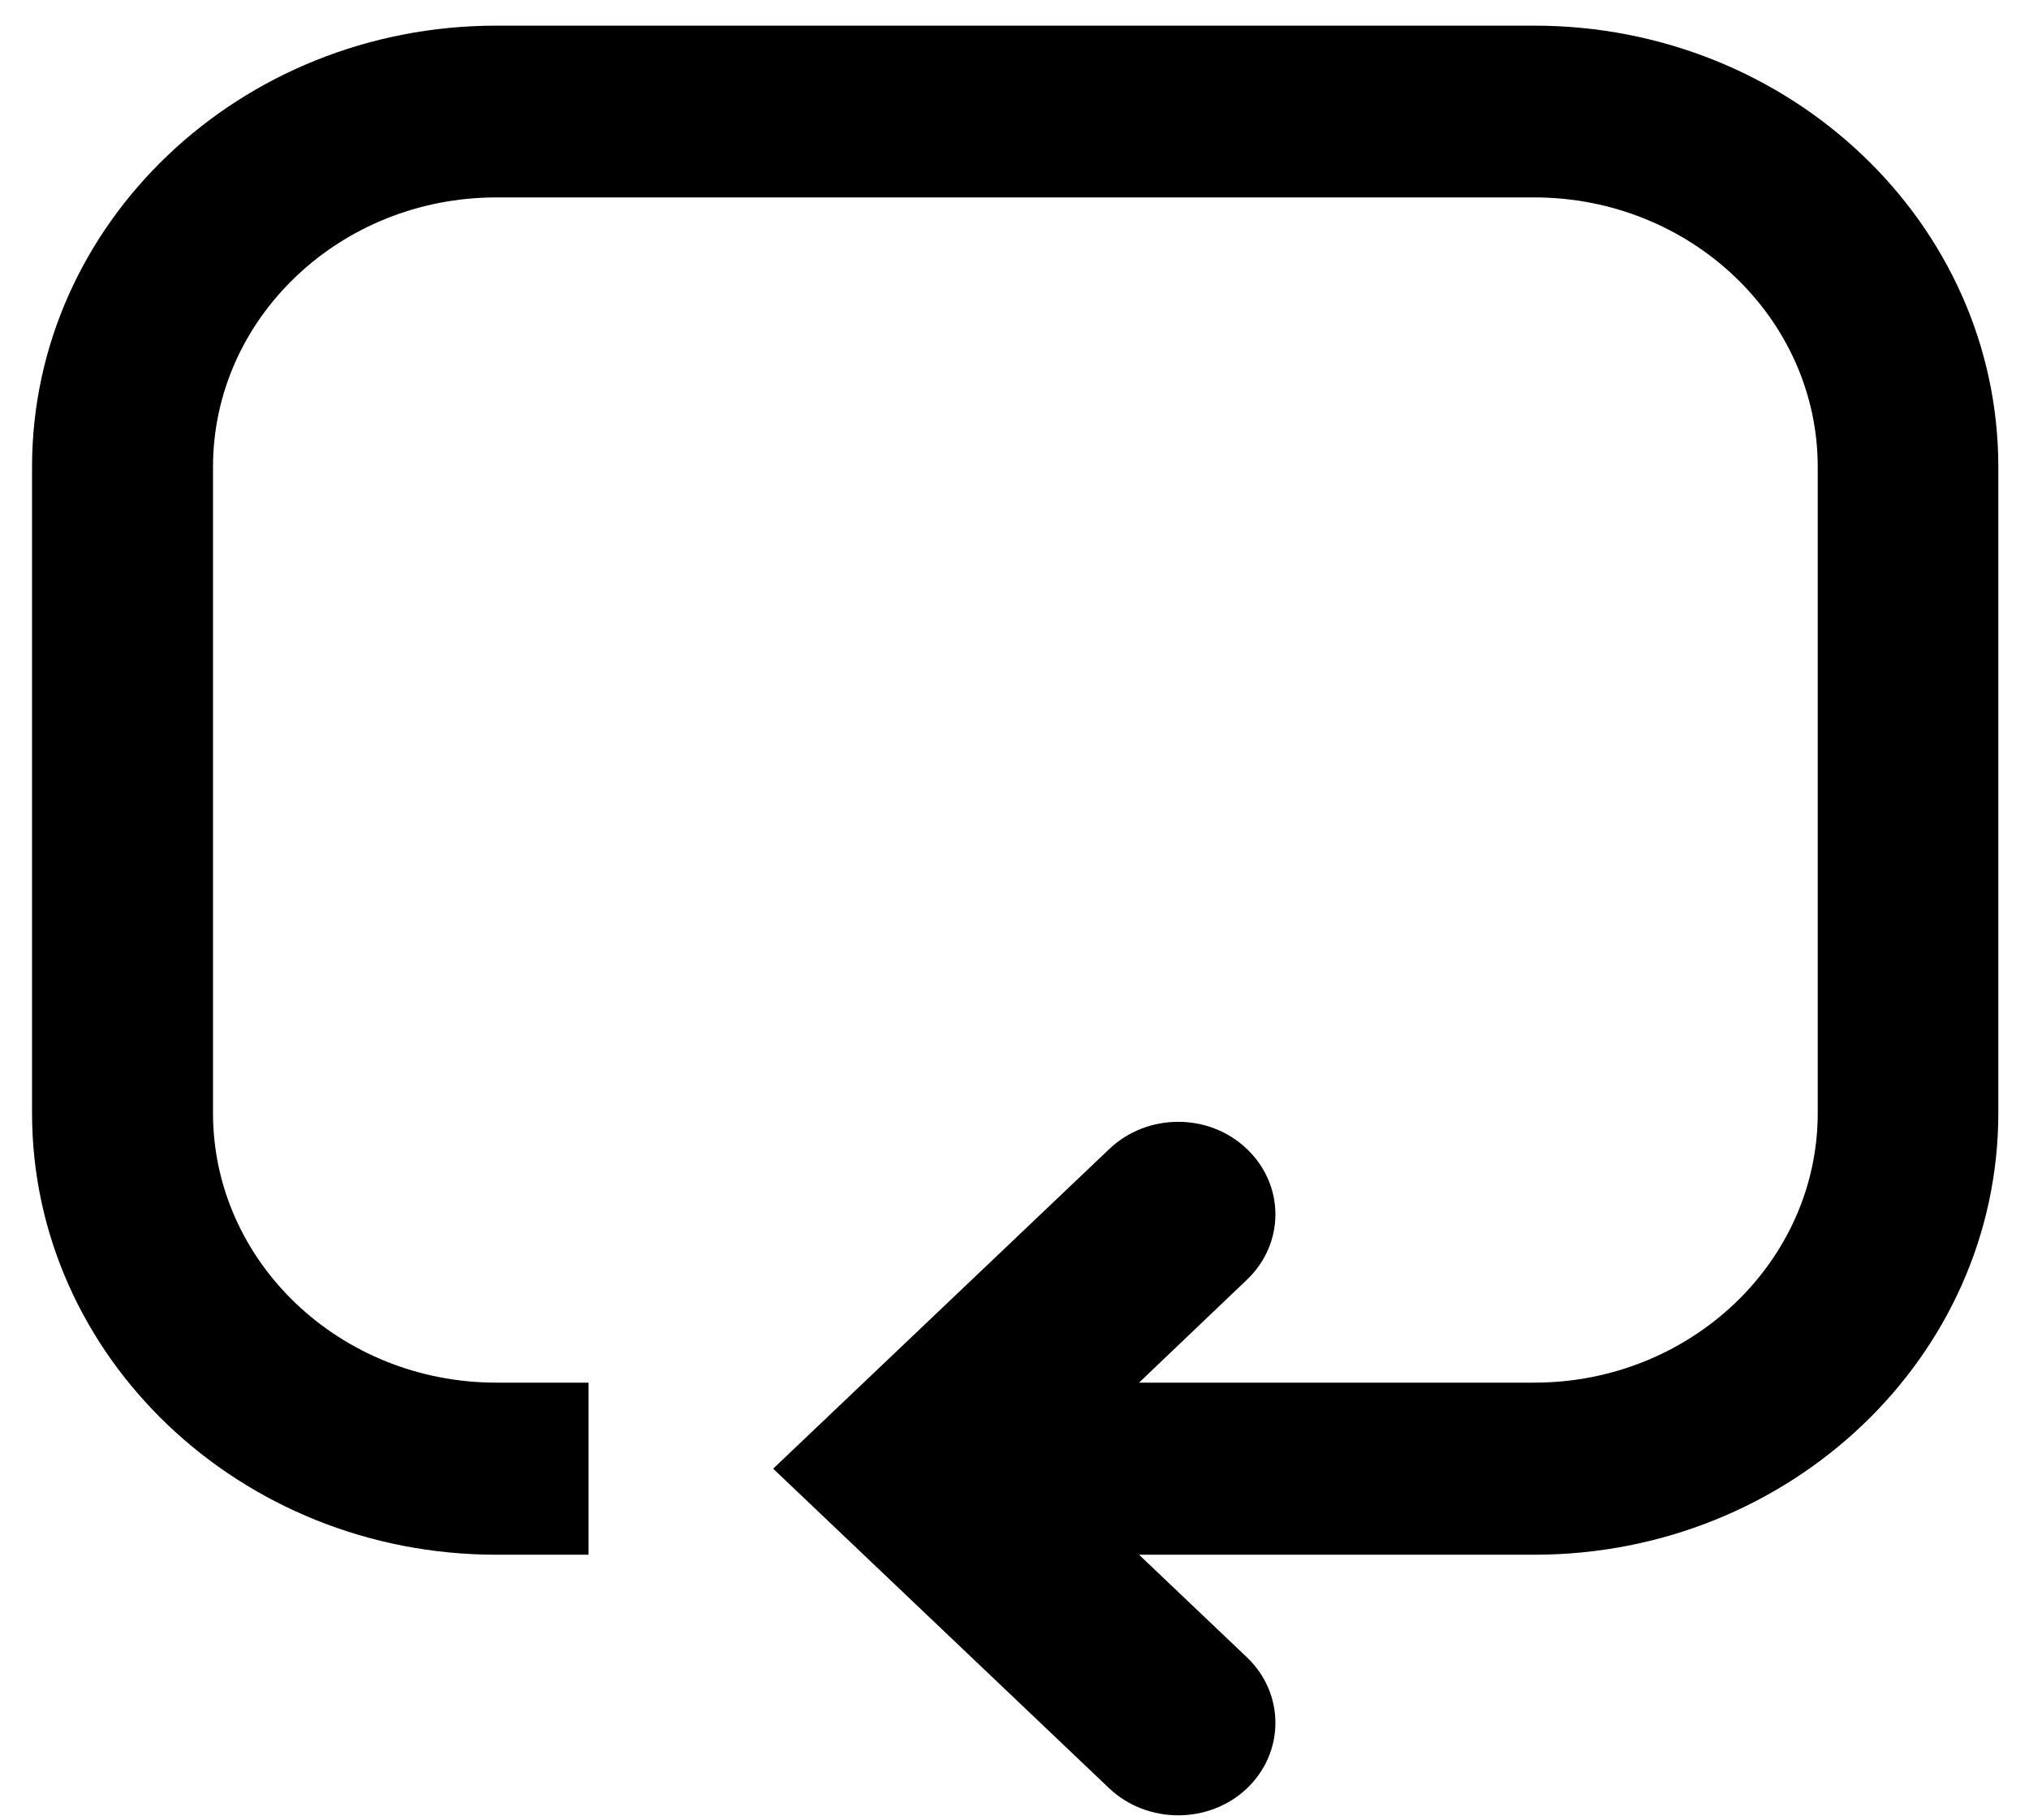
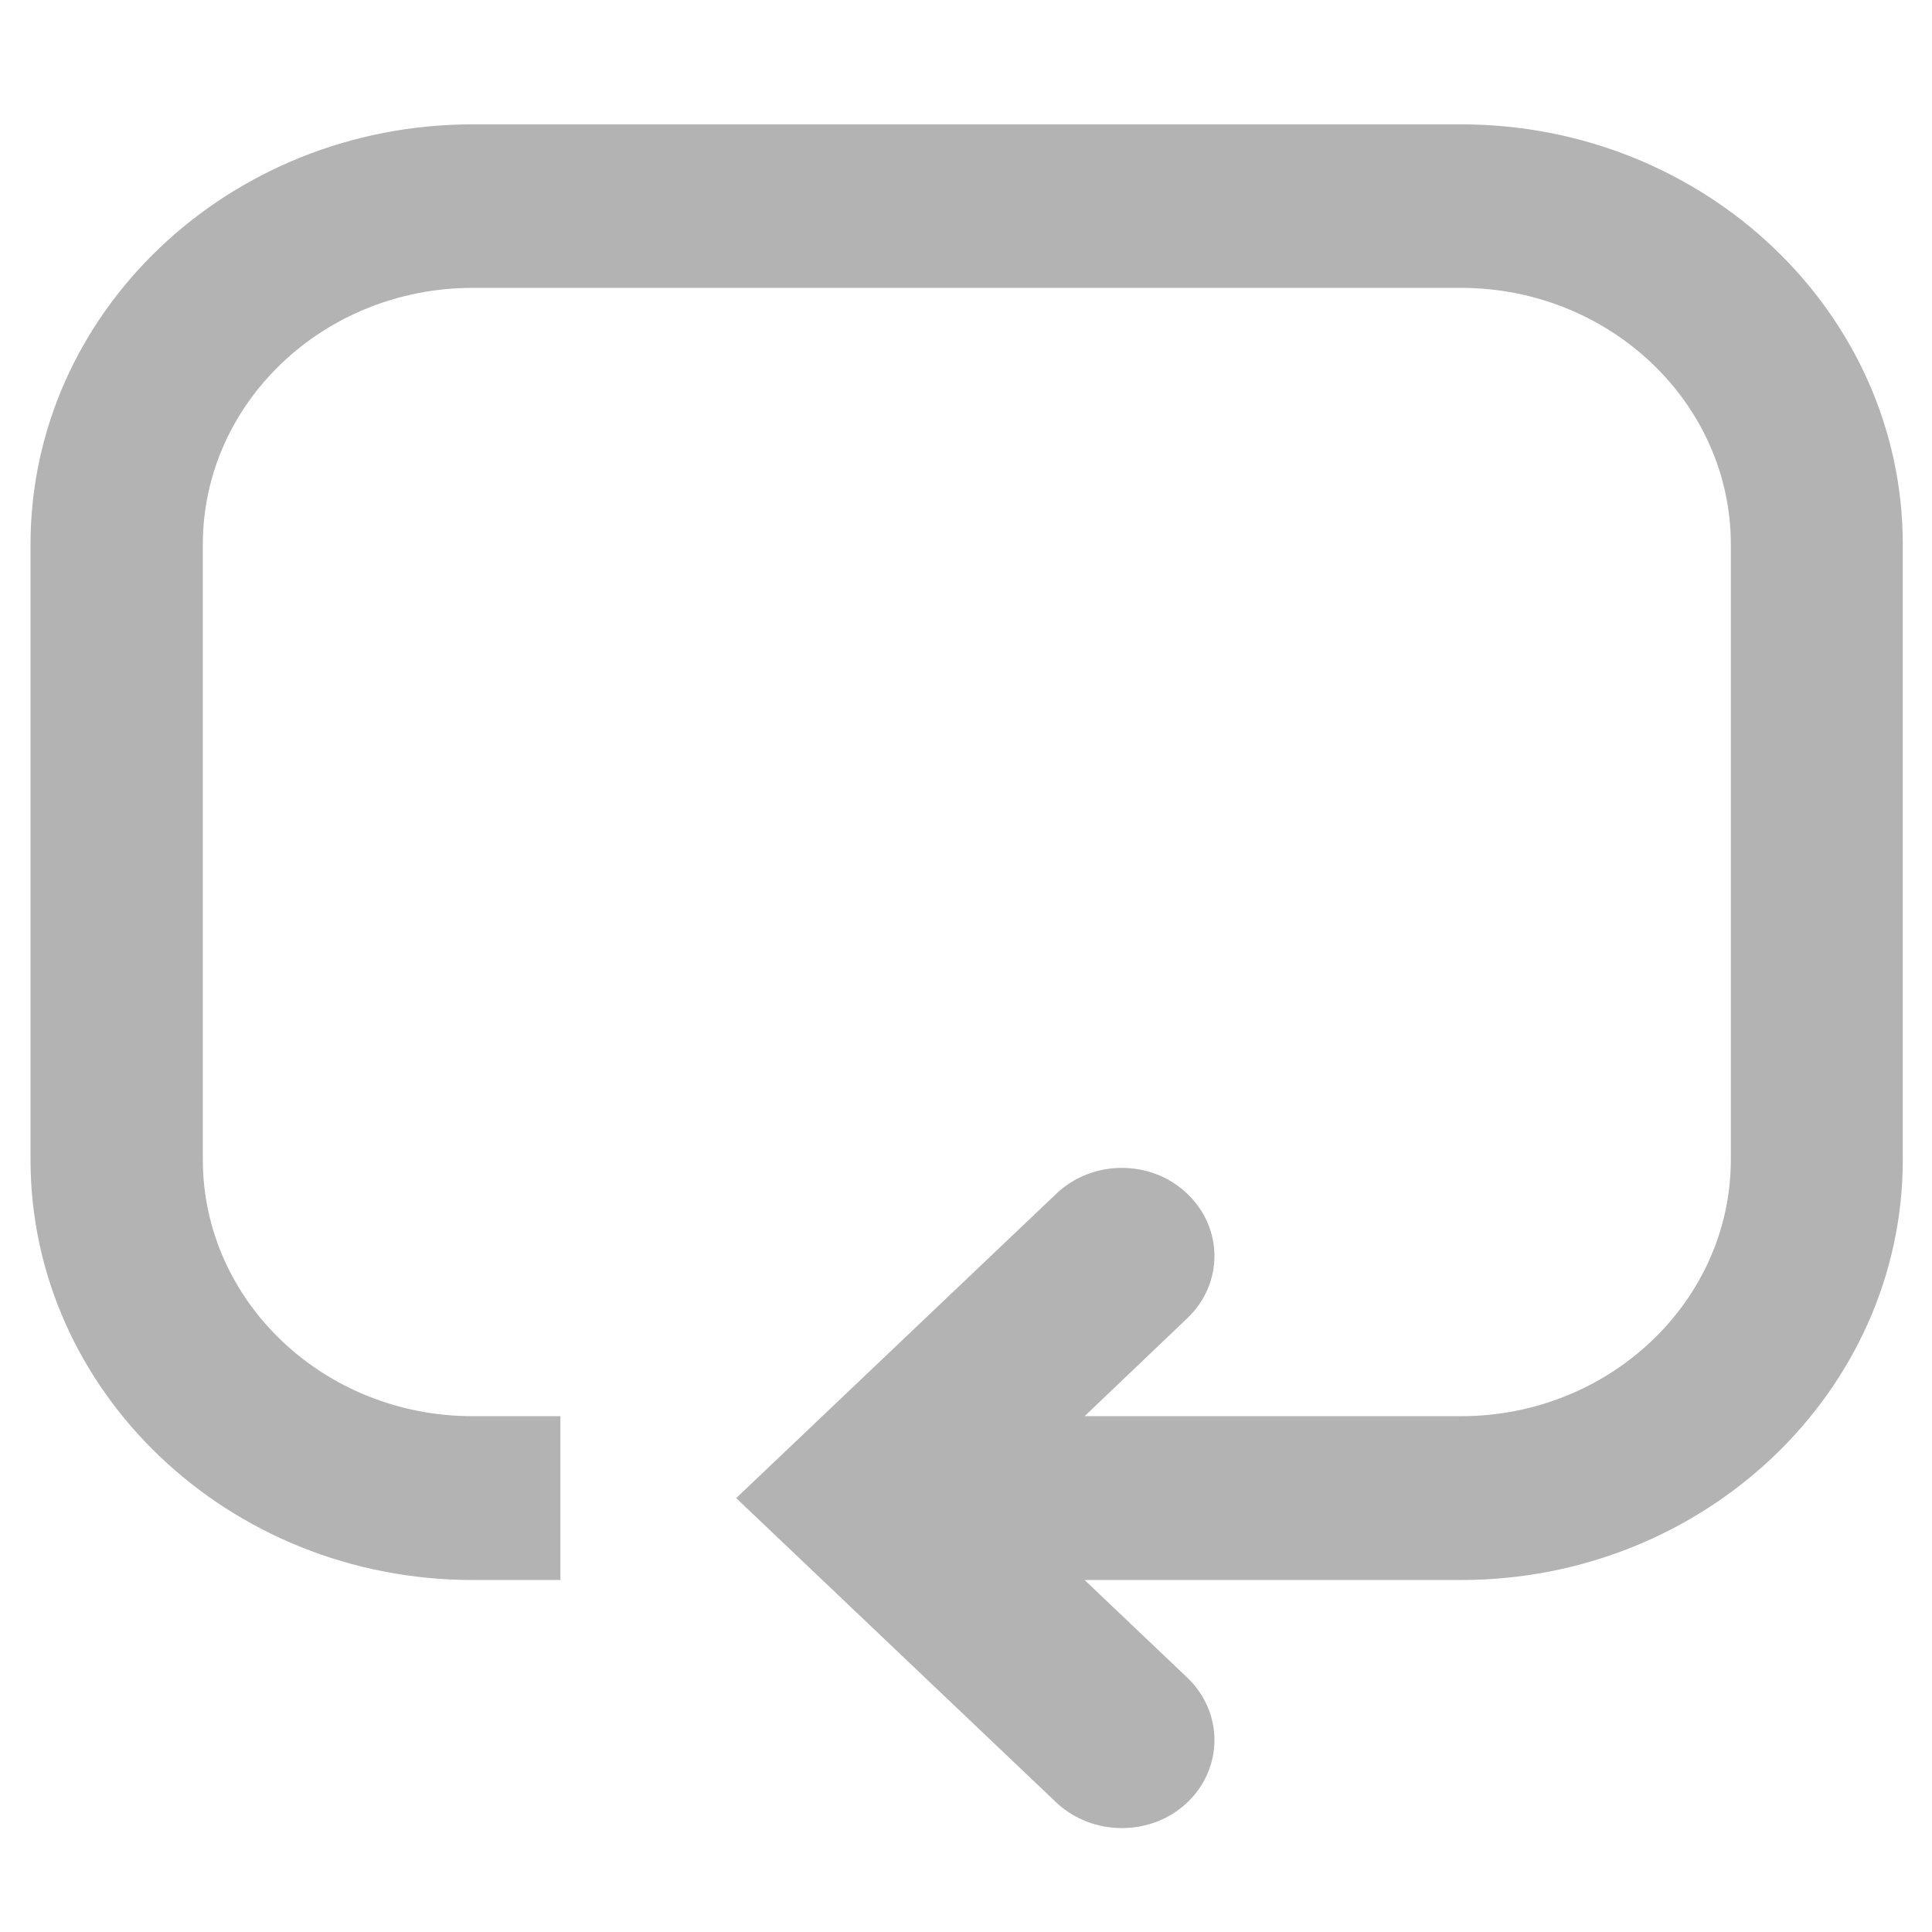
- <svg xmlns="http://www.w3.org/2000/svg" width="58" height="52" viewBox="0 0 58 52" fill="none">
-   <path fill-rule="evenodd" clip-rule="evenodd" d="M32.56 39.515L35.643 36.575C36.73 35.541 36.73 33.871 35.643 32.837C34.564 31.802 32.799 31.802 31.711 32.837L22.101 41.974L31.711 51.112C32.799 52.137 34.564 52.137 35.643 51.112C36.73 50.077 36.73 48.398 35.643 47.364L32.56 44.433H43.858C51.177 44.433 57.123 38.771 57.123 31.811V13.345C57.123 6.386 51.177 0.733 43.858 0.733H14.19C6.862 0.733 0.916 6.386 0.916 13.345V31.811C0.916 38.771 6.862 44.433 14.19 44.433H16.824V39.515H14.19C9.715 39.515 6.089 36.058 6.089 31.811V13.345C6.089 9.099 9.715 5.642 14.19 5.642H43.858C48.324 5.642 51.961 9.099 51.961 13.345V31.811C51.961 36.058 48.324 39.515 43.858 39.515H32.56Z" fill="black" />
+ <svg xmlns="http://www.w3.org/2000/svg" width="32" height="32" viewBox="0 0 58 52" fill="none">
+   <path fill-rule="evenodd" clip-rule="evenodd" d="M32.56 39.515L35.643 36.575C36.73 35.541 36.73 33.871 35.643 32.837C34.564 31.802 32.799 31.802 31.711 32.837L22.101 41.974L31.711 51.112C32.799 52.137 34.564 52.137 35.643 51.112C36.73 50.077 36.73 48.398 35.643 47.364L32.56 44.433H43.858C51.177 44.433 57.123 38.771 57.123 31.811V13.345C57.123 6.386 51.177 0.733 43.858 0.733H14.19C6.862 0.733 0.916 6.386 0.916 13.345V31.811C0.916 38.771 6.862 44.433 14.19 44.433H16.824V39.515H14.19C9.715 39.515 6.089 36.058 6.089 31.811V13.345C6.089 9.099 9.715 5.642 14.19 5.642H43.858C48.324 5.642 51.961 9.099 51.961 13.345V31.811C51.961 36.058 48.324 39.515 43.858 39.515H32.56Z" fill="#B3B3B3" />
</svg>
